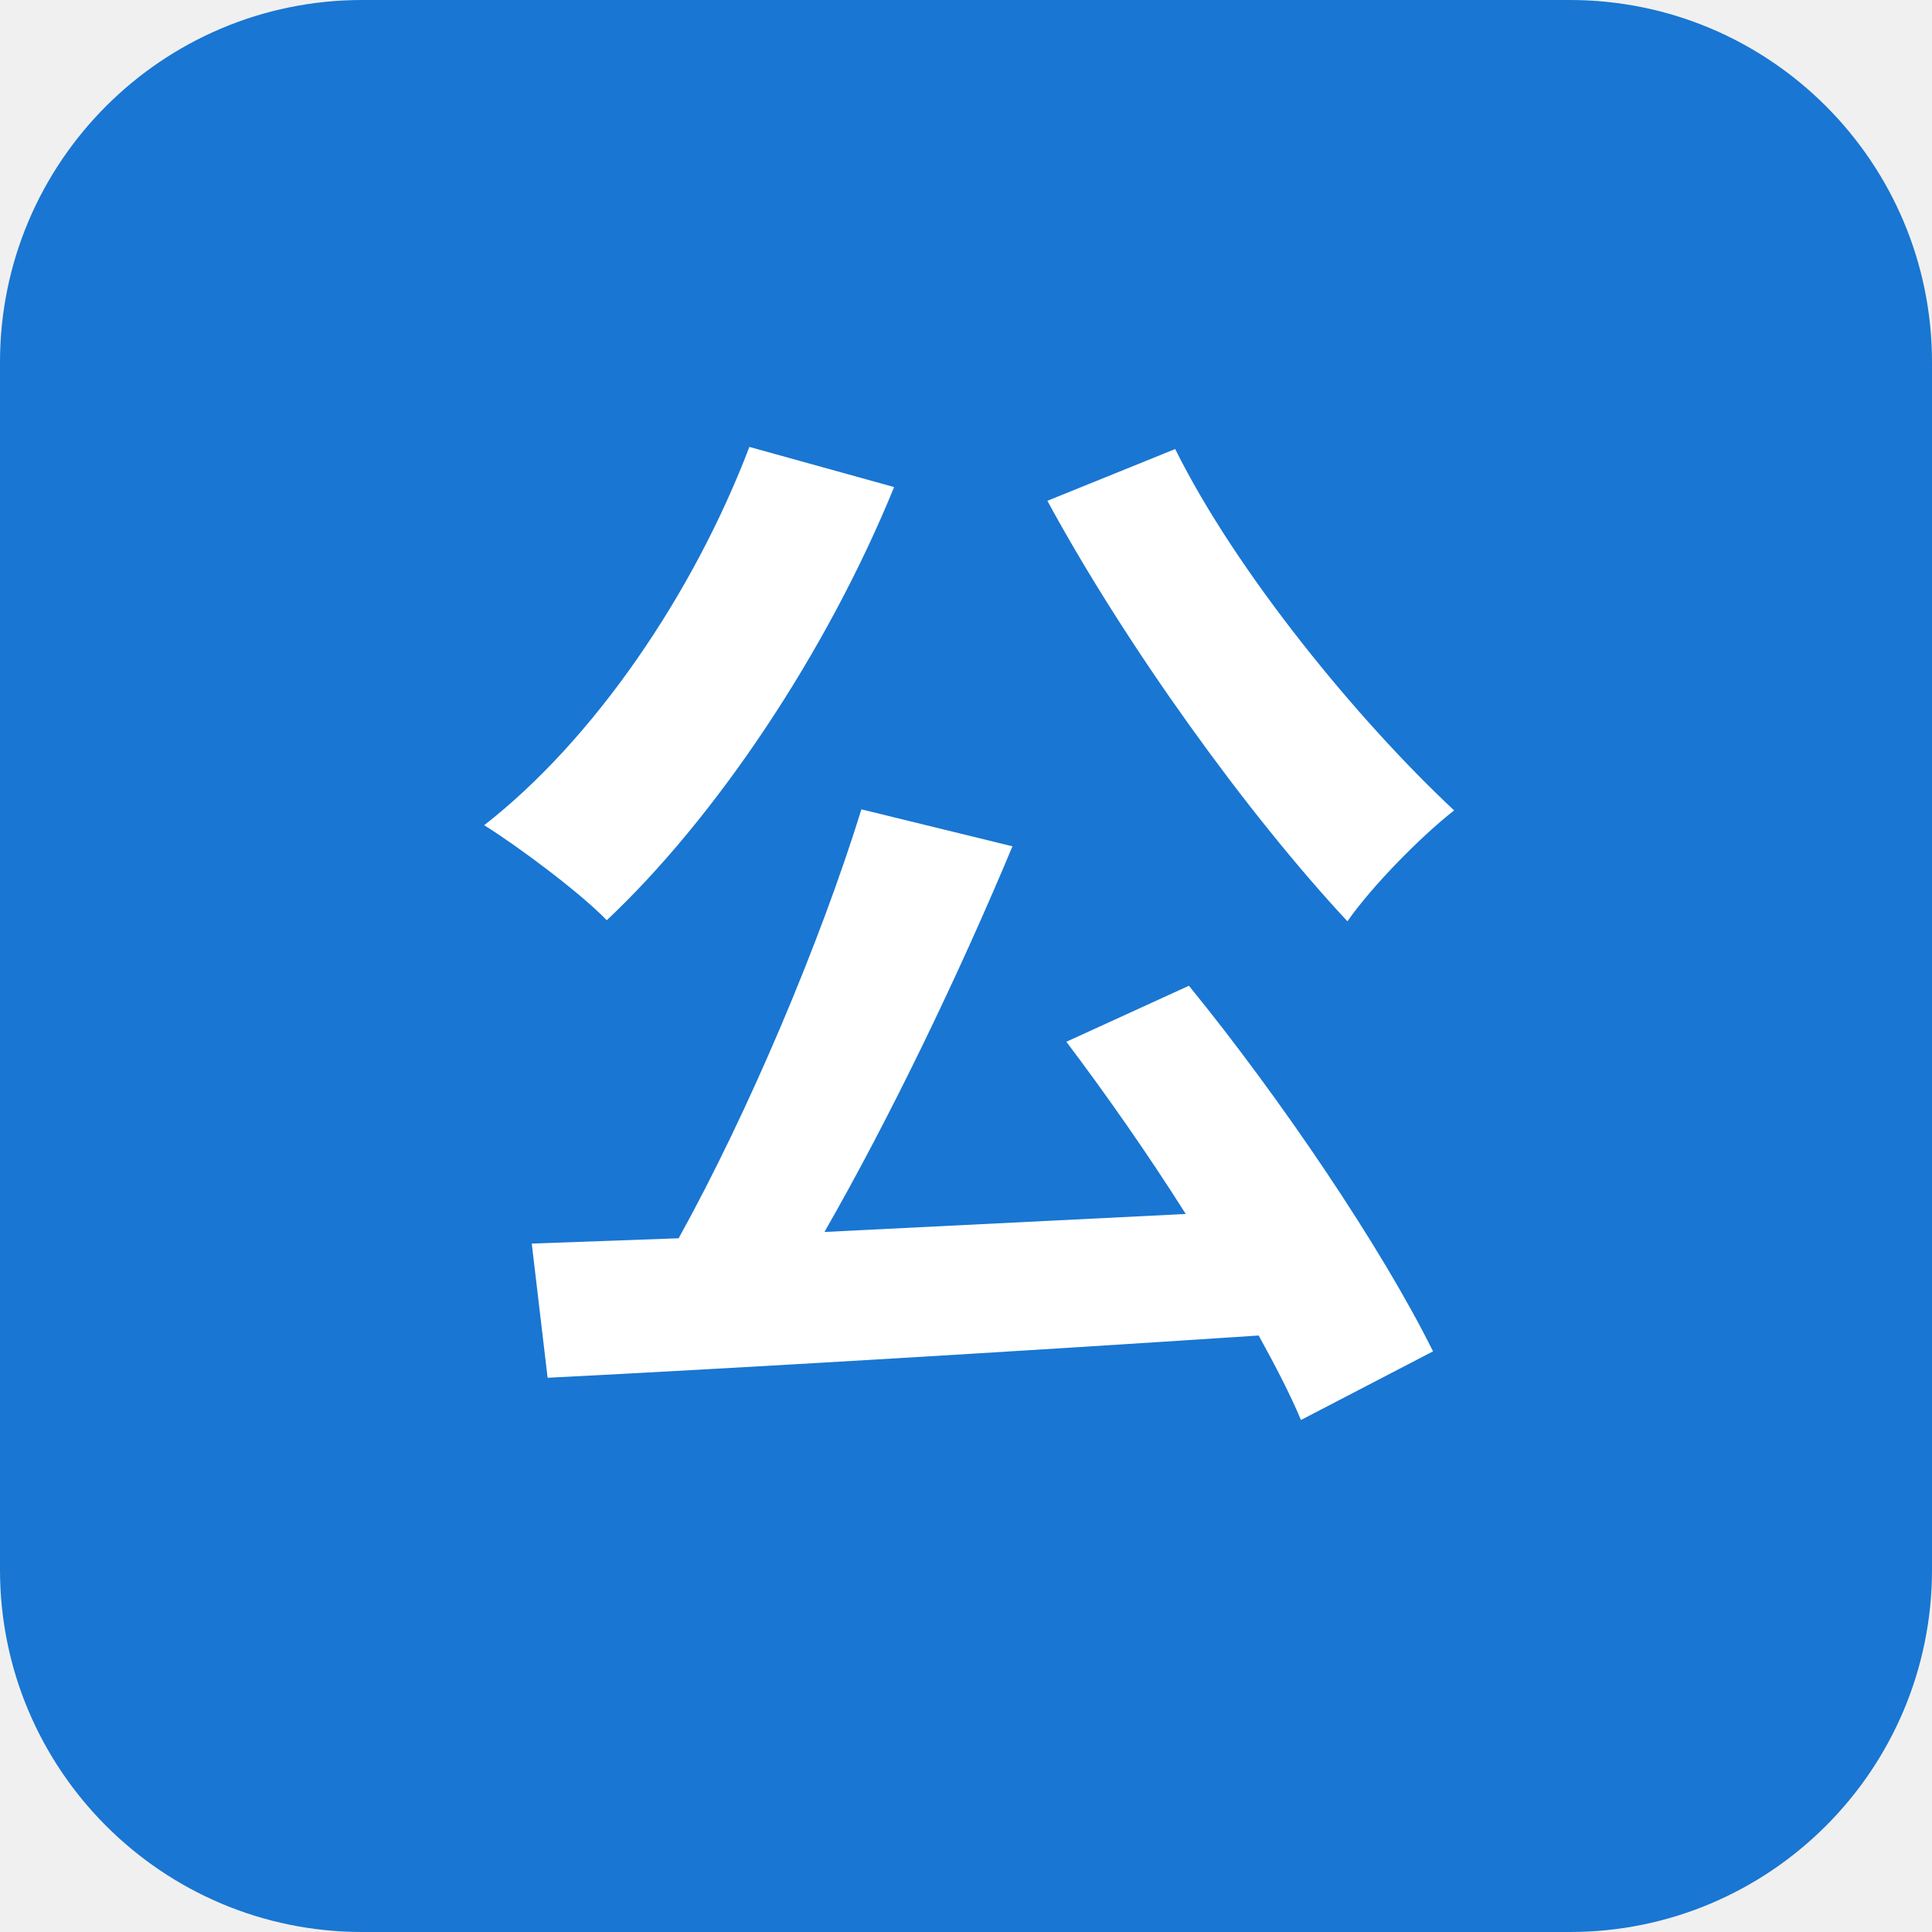
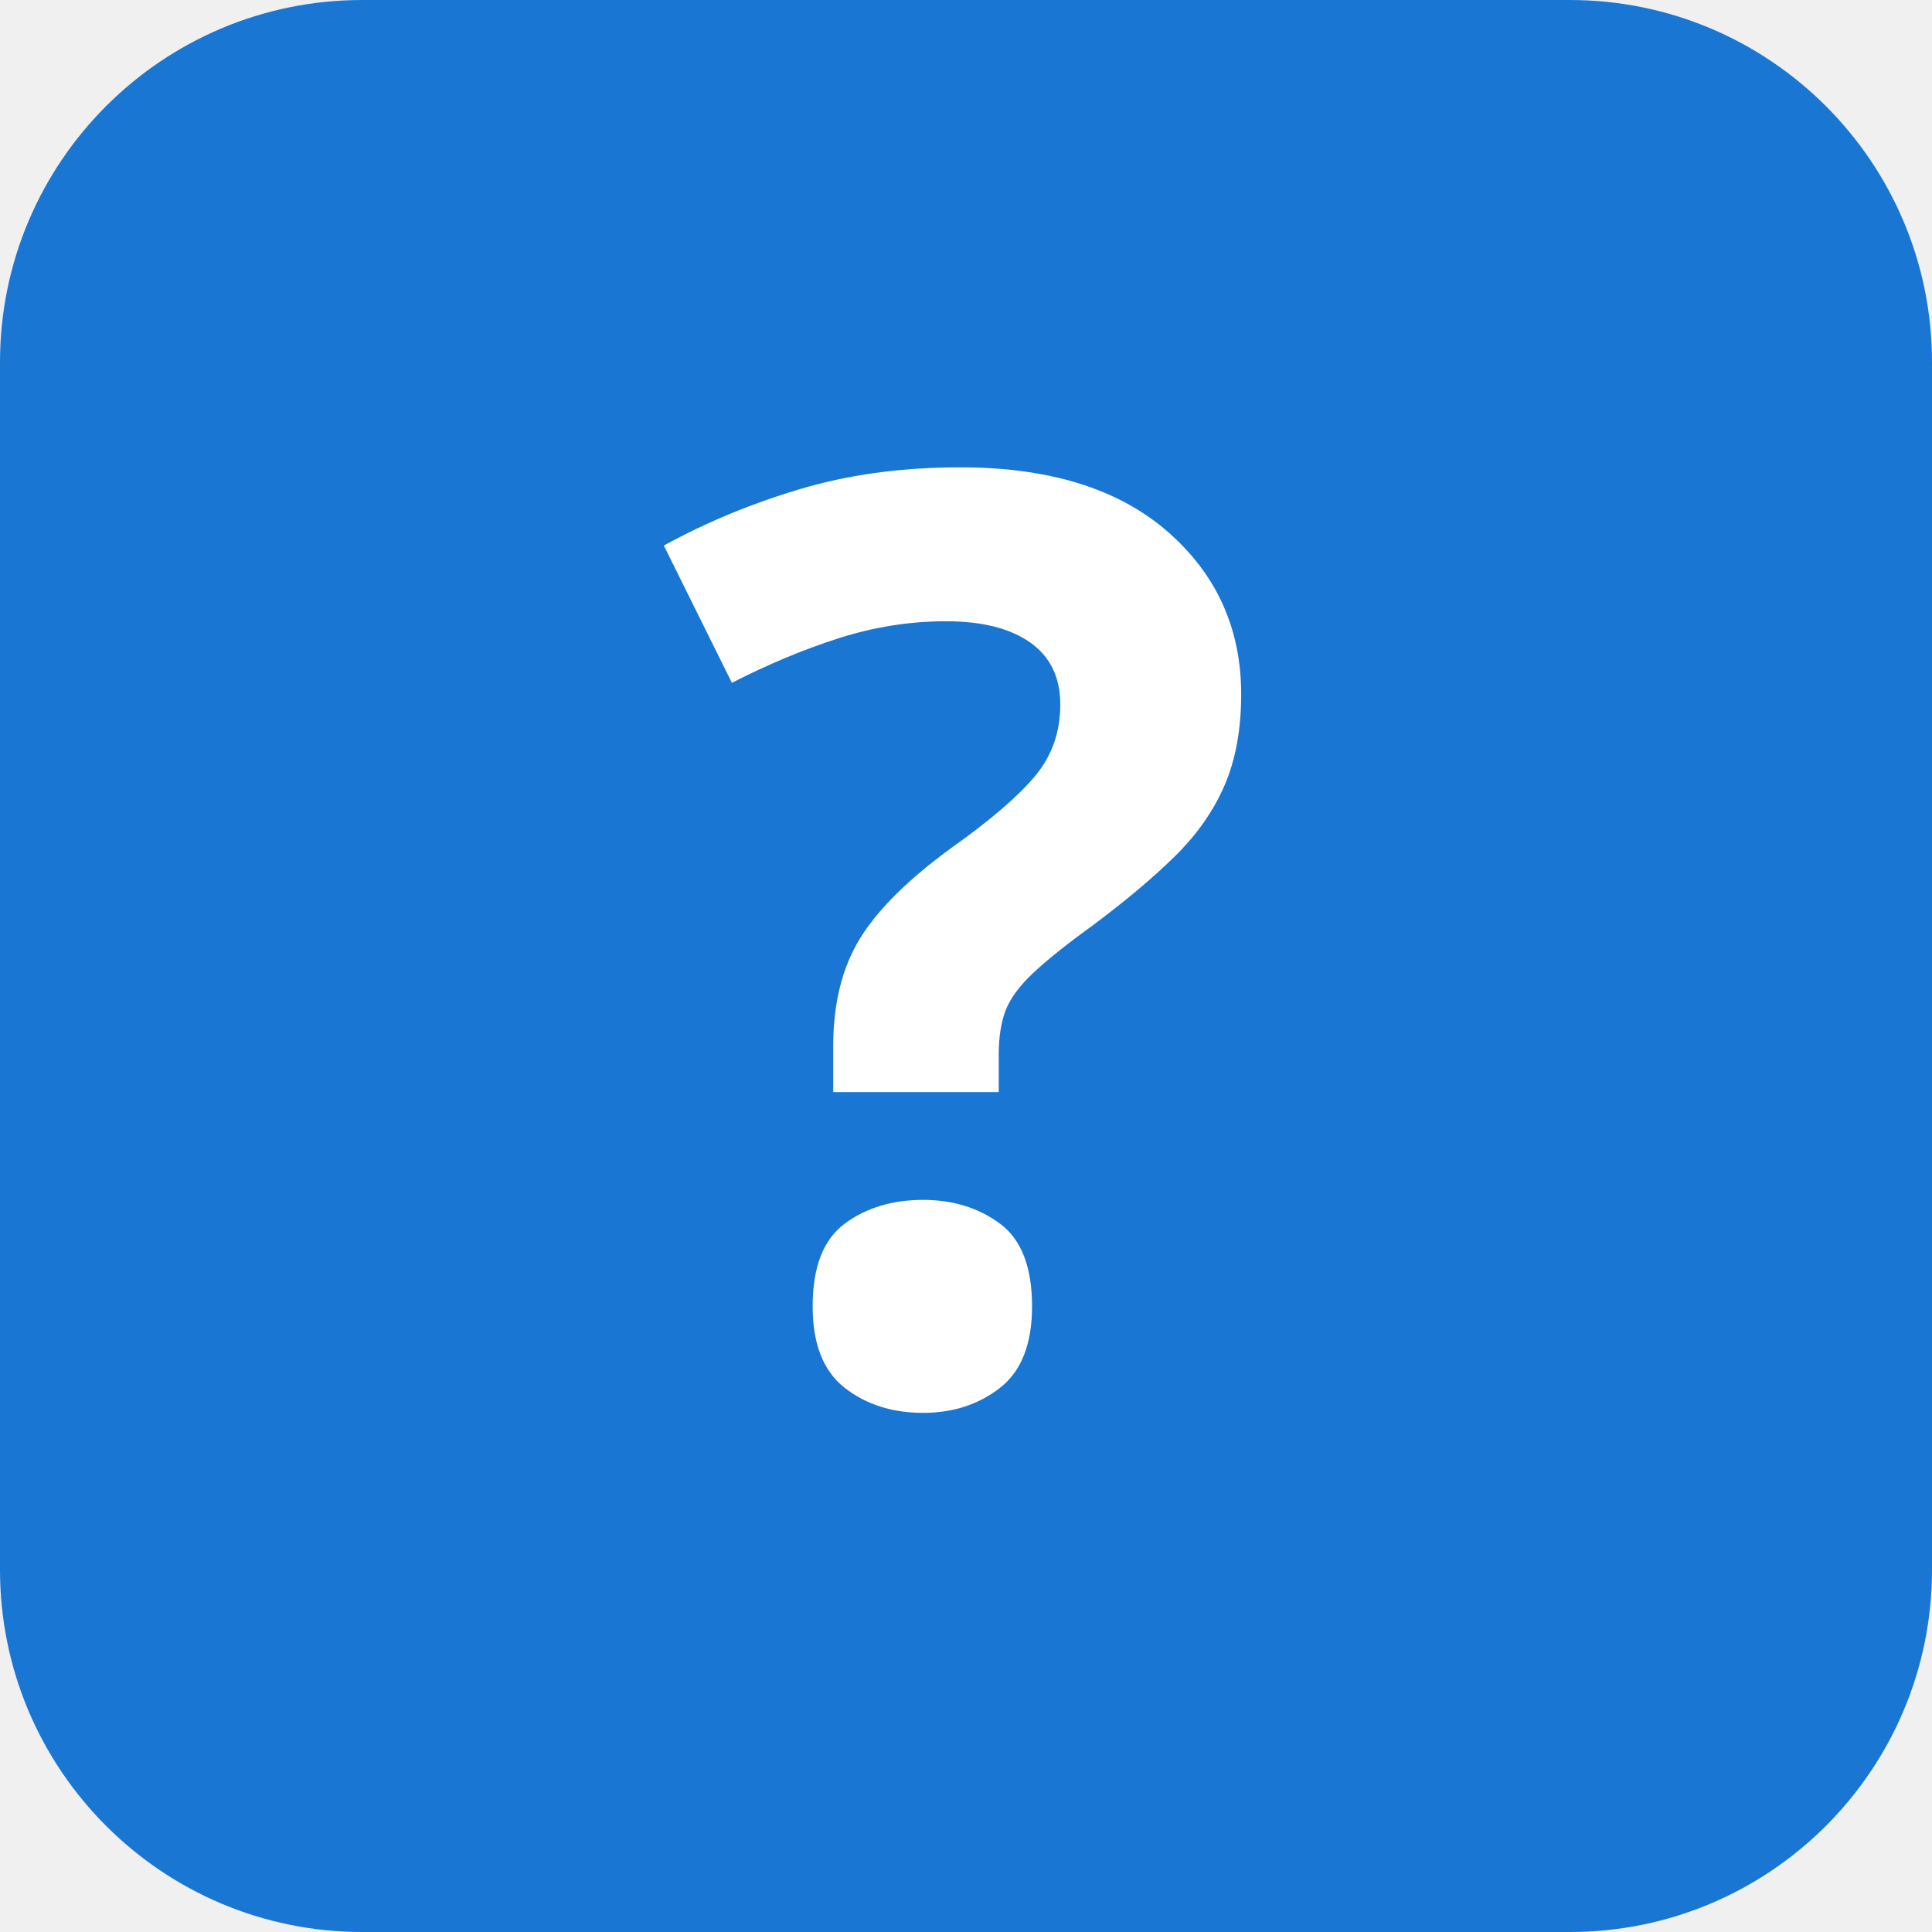
<svg xmlns="http://www.w3.org/2000/svg" viewBox="0 0 512 512">
  <rect width="512" height="512" rx="96" fill="#1976d2" />
-   <text x="256" y="350" font-family="sans-serif" font-size="280" font-weight="bold" fill="white" text-anchor="middle">公</text>
+   <text x="256" y="370" font-family="sans-serif" font-size="340" font-weight="bold" fill="white" text-anchor="middle">?</text>
</svg>
